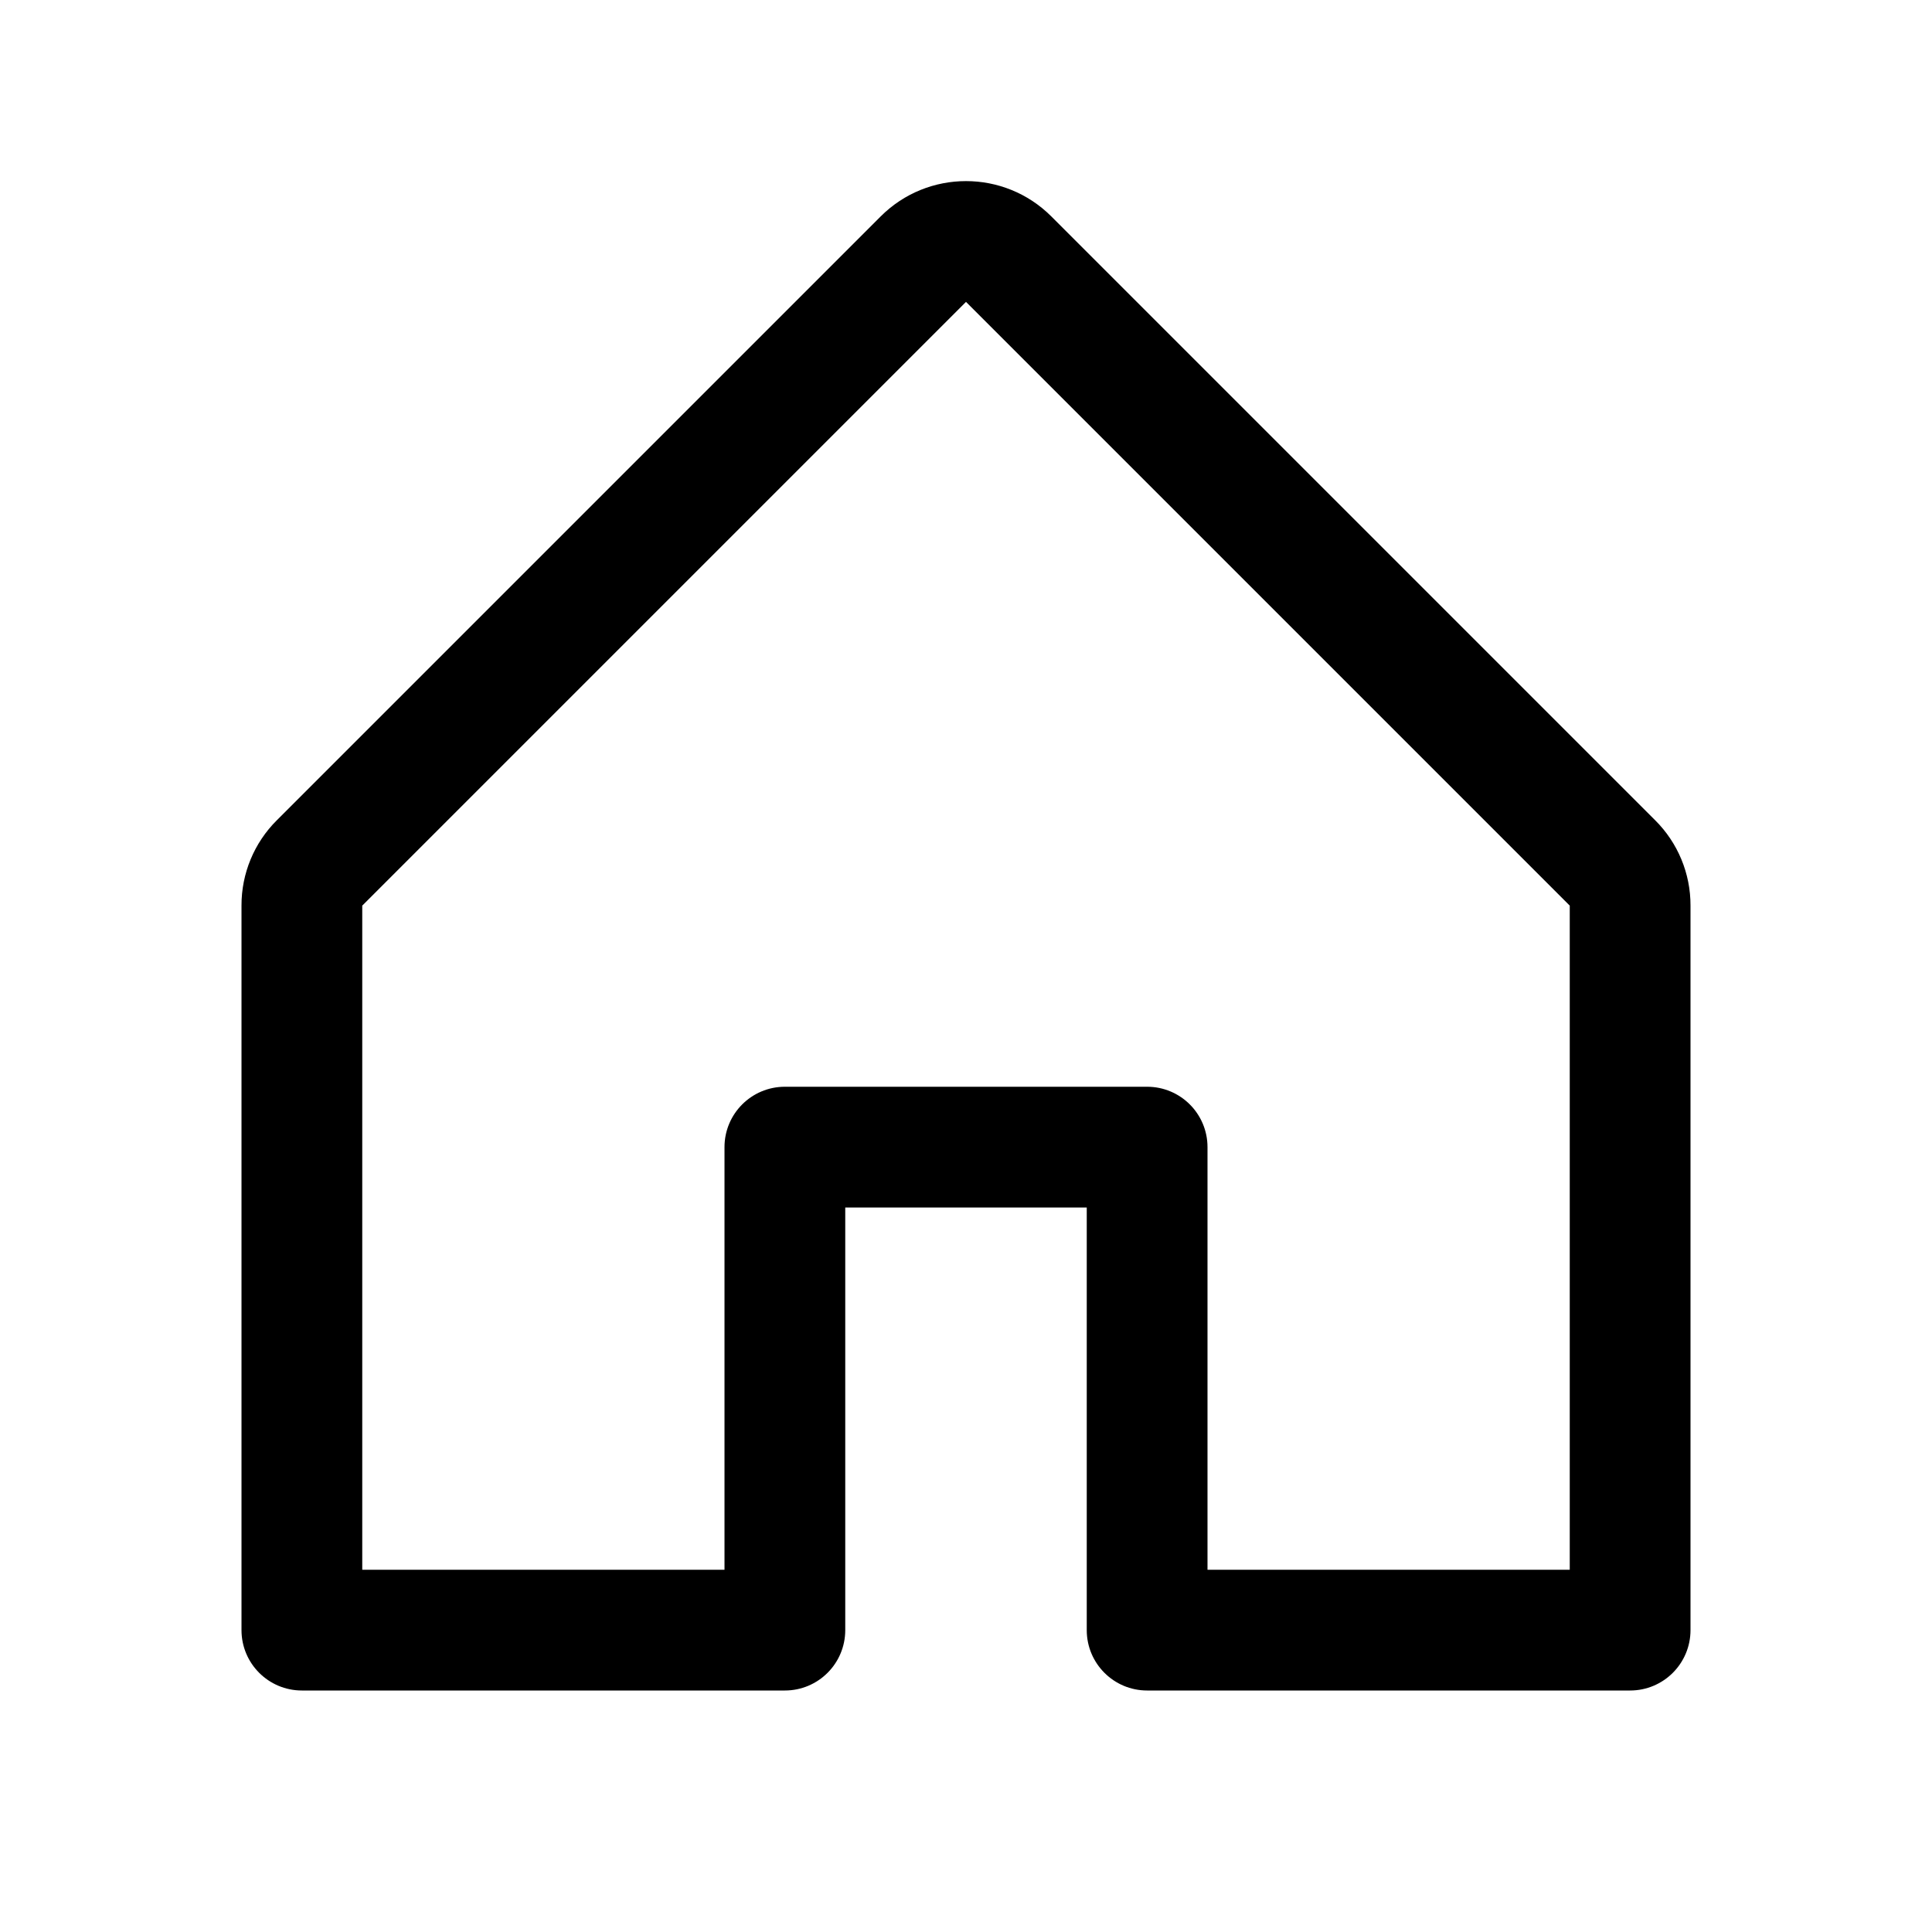
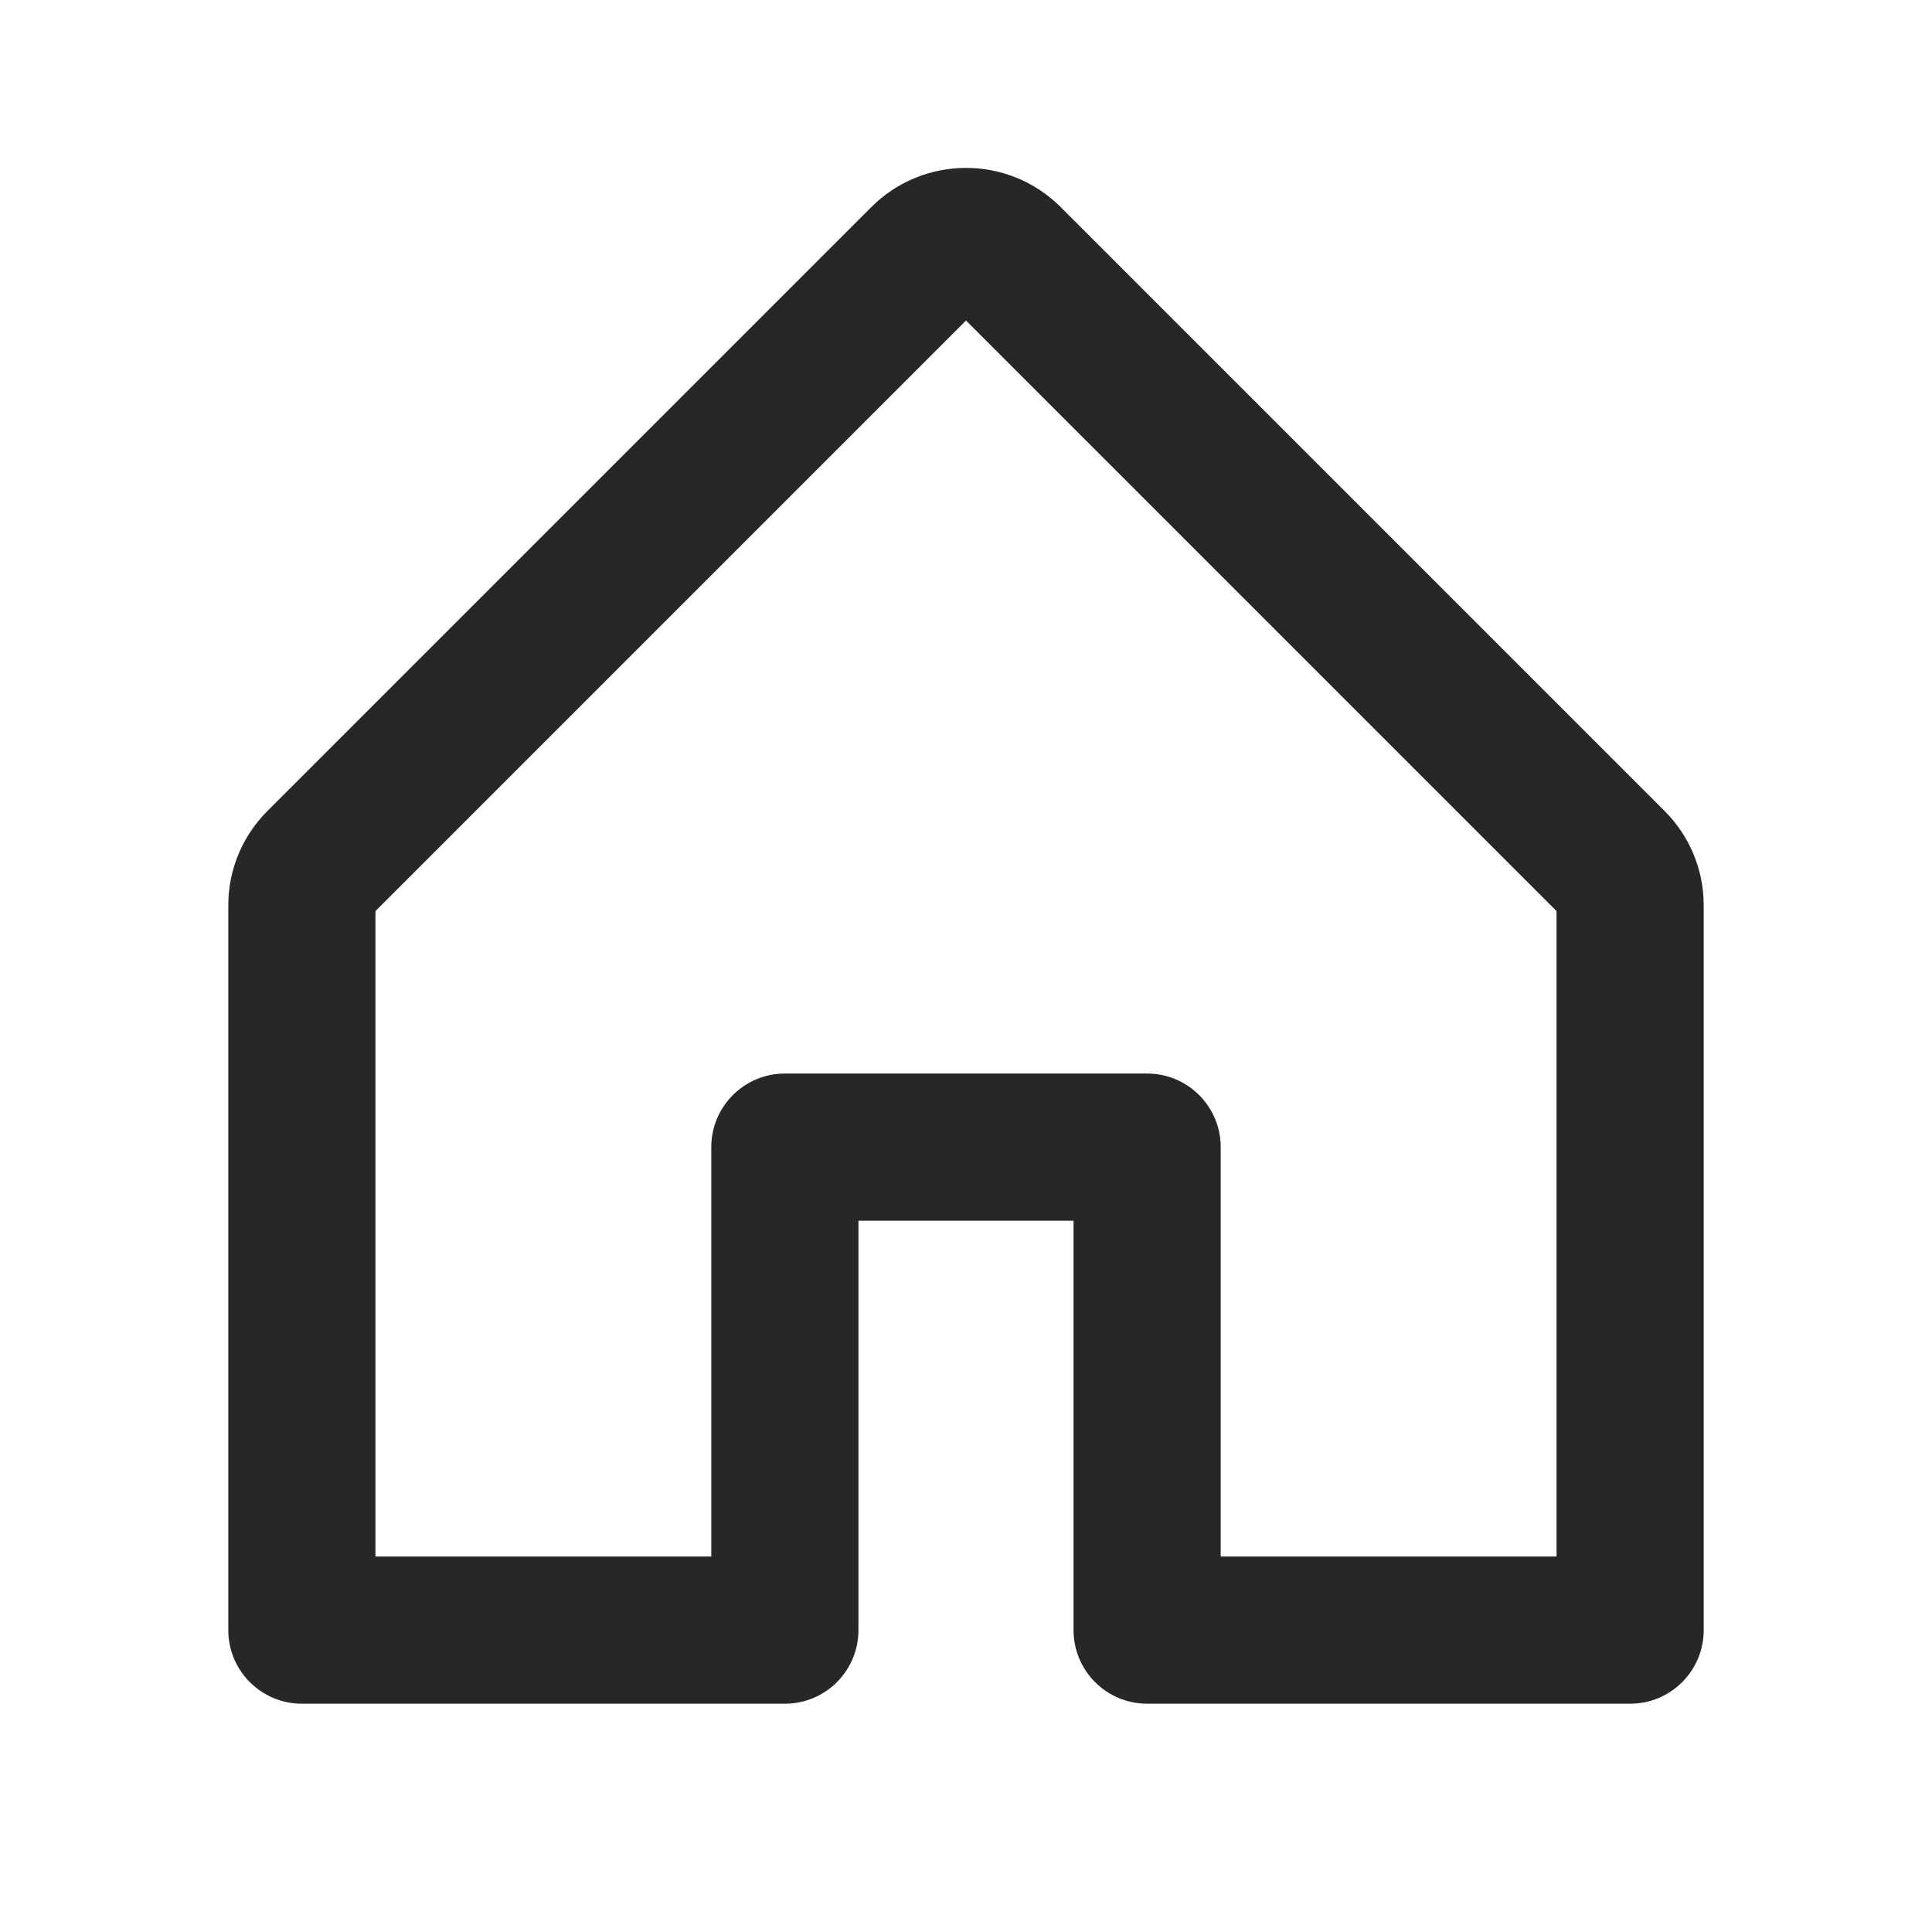
- <svg xmlns="http://www.w3.org/2000/svg" width="32" height="32" fill="#000000" viewBox="0 0 256 256">
-   <path d="M219.31,108.68l-80-80a16,16,0,0,0-22.62,0l-80,80A15.87,15.87,0,0,0,32,120v96a8,8,0,0,0,8,8h64a8,8,0,0,0,8-8V160h32v56a8,8,0,0,0,8,8h64a8,8,0,0,0,8-8V120A15.87,15.87,0,0,0,219.31,108.68ZM208,208H160V152a8,8,0,0,0-8-8H104a8,8,0,0,0-8,8v56H48V120l80-80,80,80Z" />
+ <svg xmlns="http://www.w3.org/2000/svg" width="32" height="32" fill="#272727" viewBox="0 0 256 256">
+   <path d="M219.31,108.68l-80-80a16,16,0,0,0-22.62,0l-80,80A15.87,15.87,0,0,0,32,120v96a8,8,0,0,0,8,8h64a8,8,0,0,0,8-8V160h32v56a8,8,0,0,0,8,8h64a8,8,0,0,0,8-8V120A15.87,15.87,0,0,0,219.31,108.68ZM208,208H160V152a8,8,0,0,0-8-8H104a8,8,0,0,0-8,8v56H48V120l80-80,80,80Z" stroke="#272727" stroke-linecap="round" stroke-linejoin="round" stroke-width="3.5" />
</svg>
